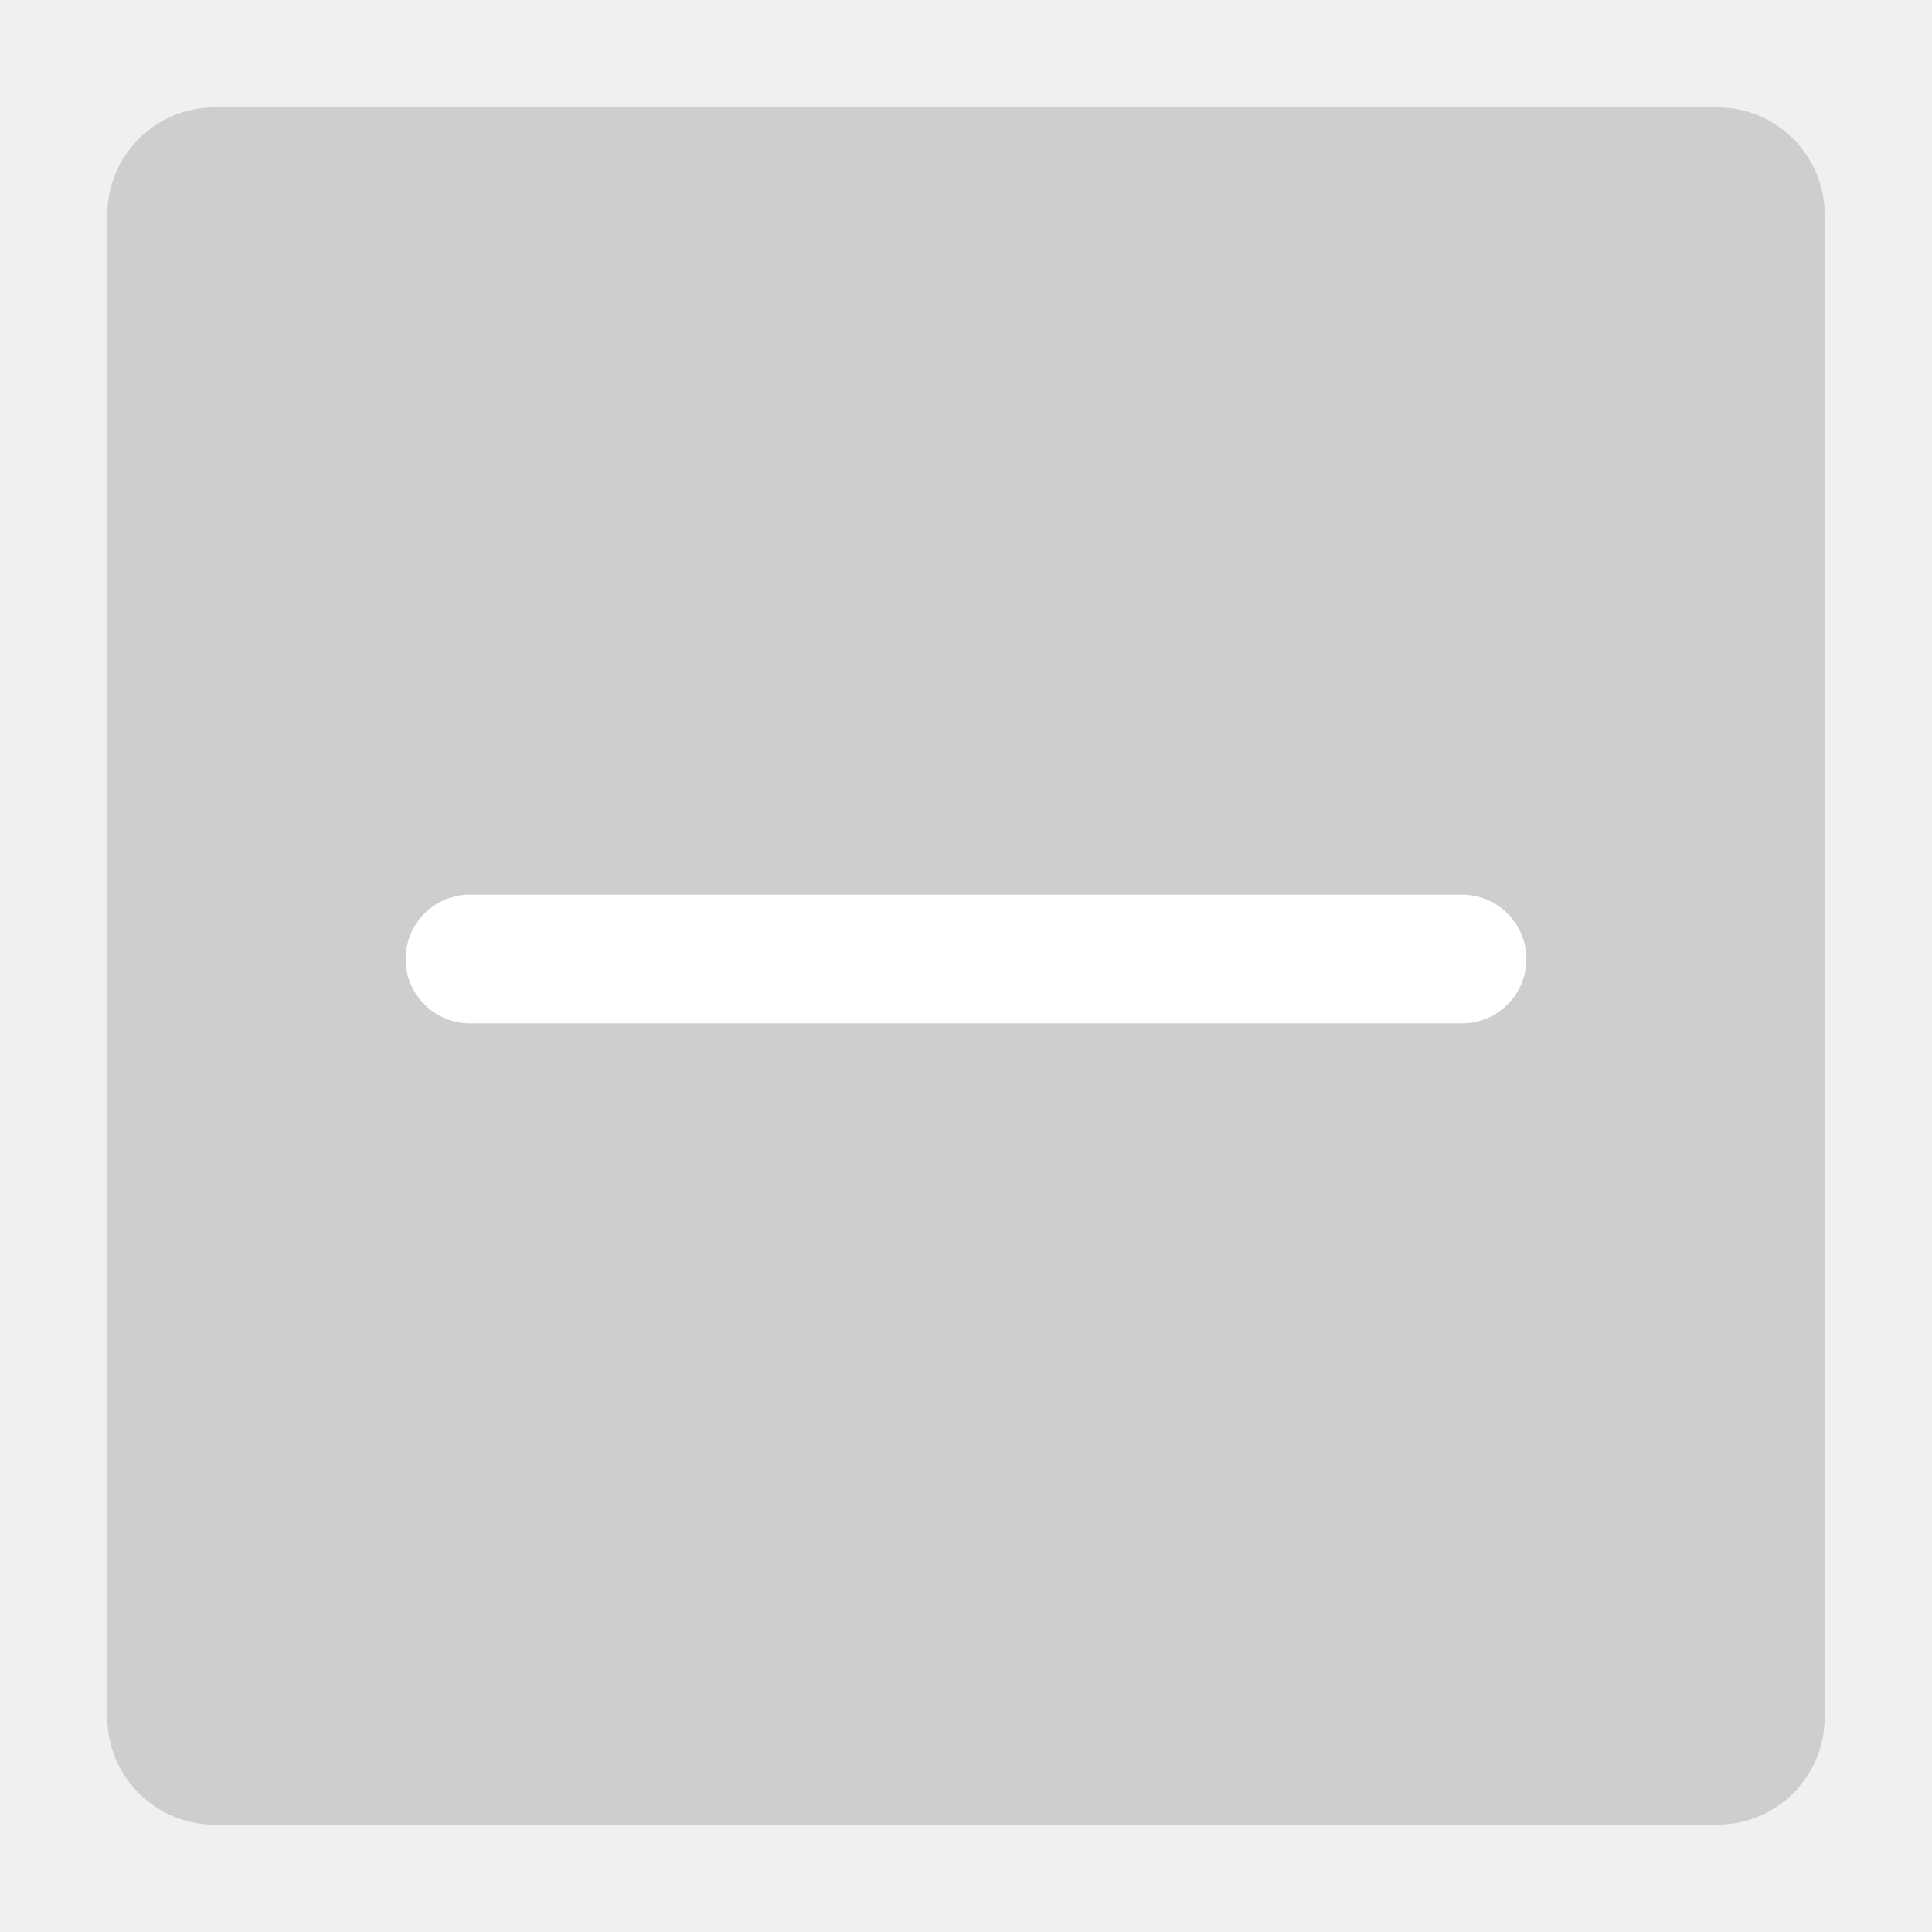
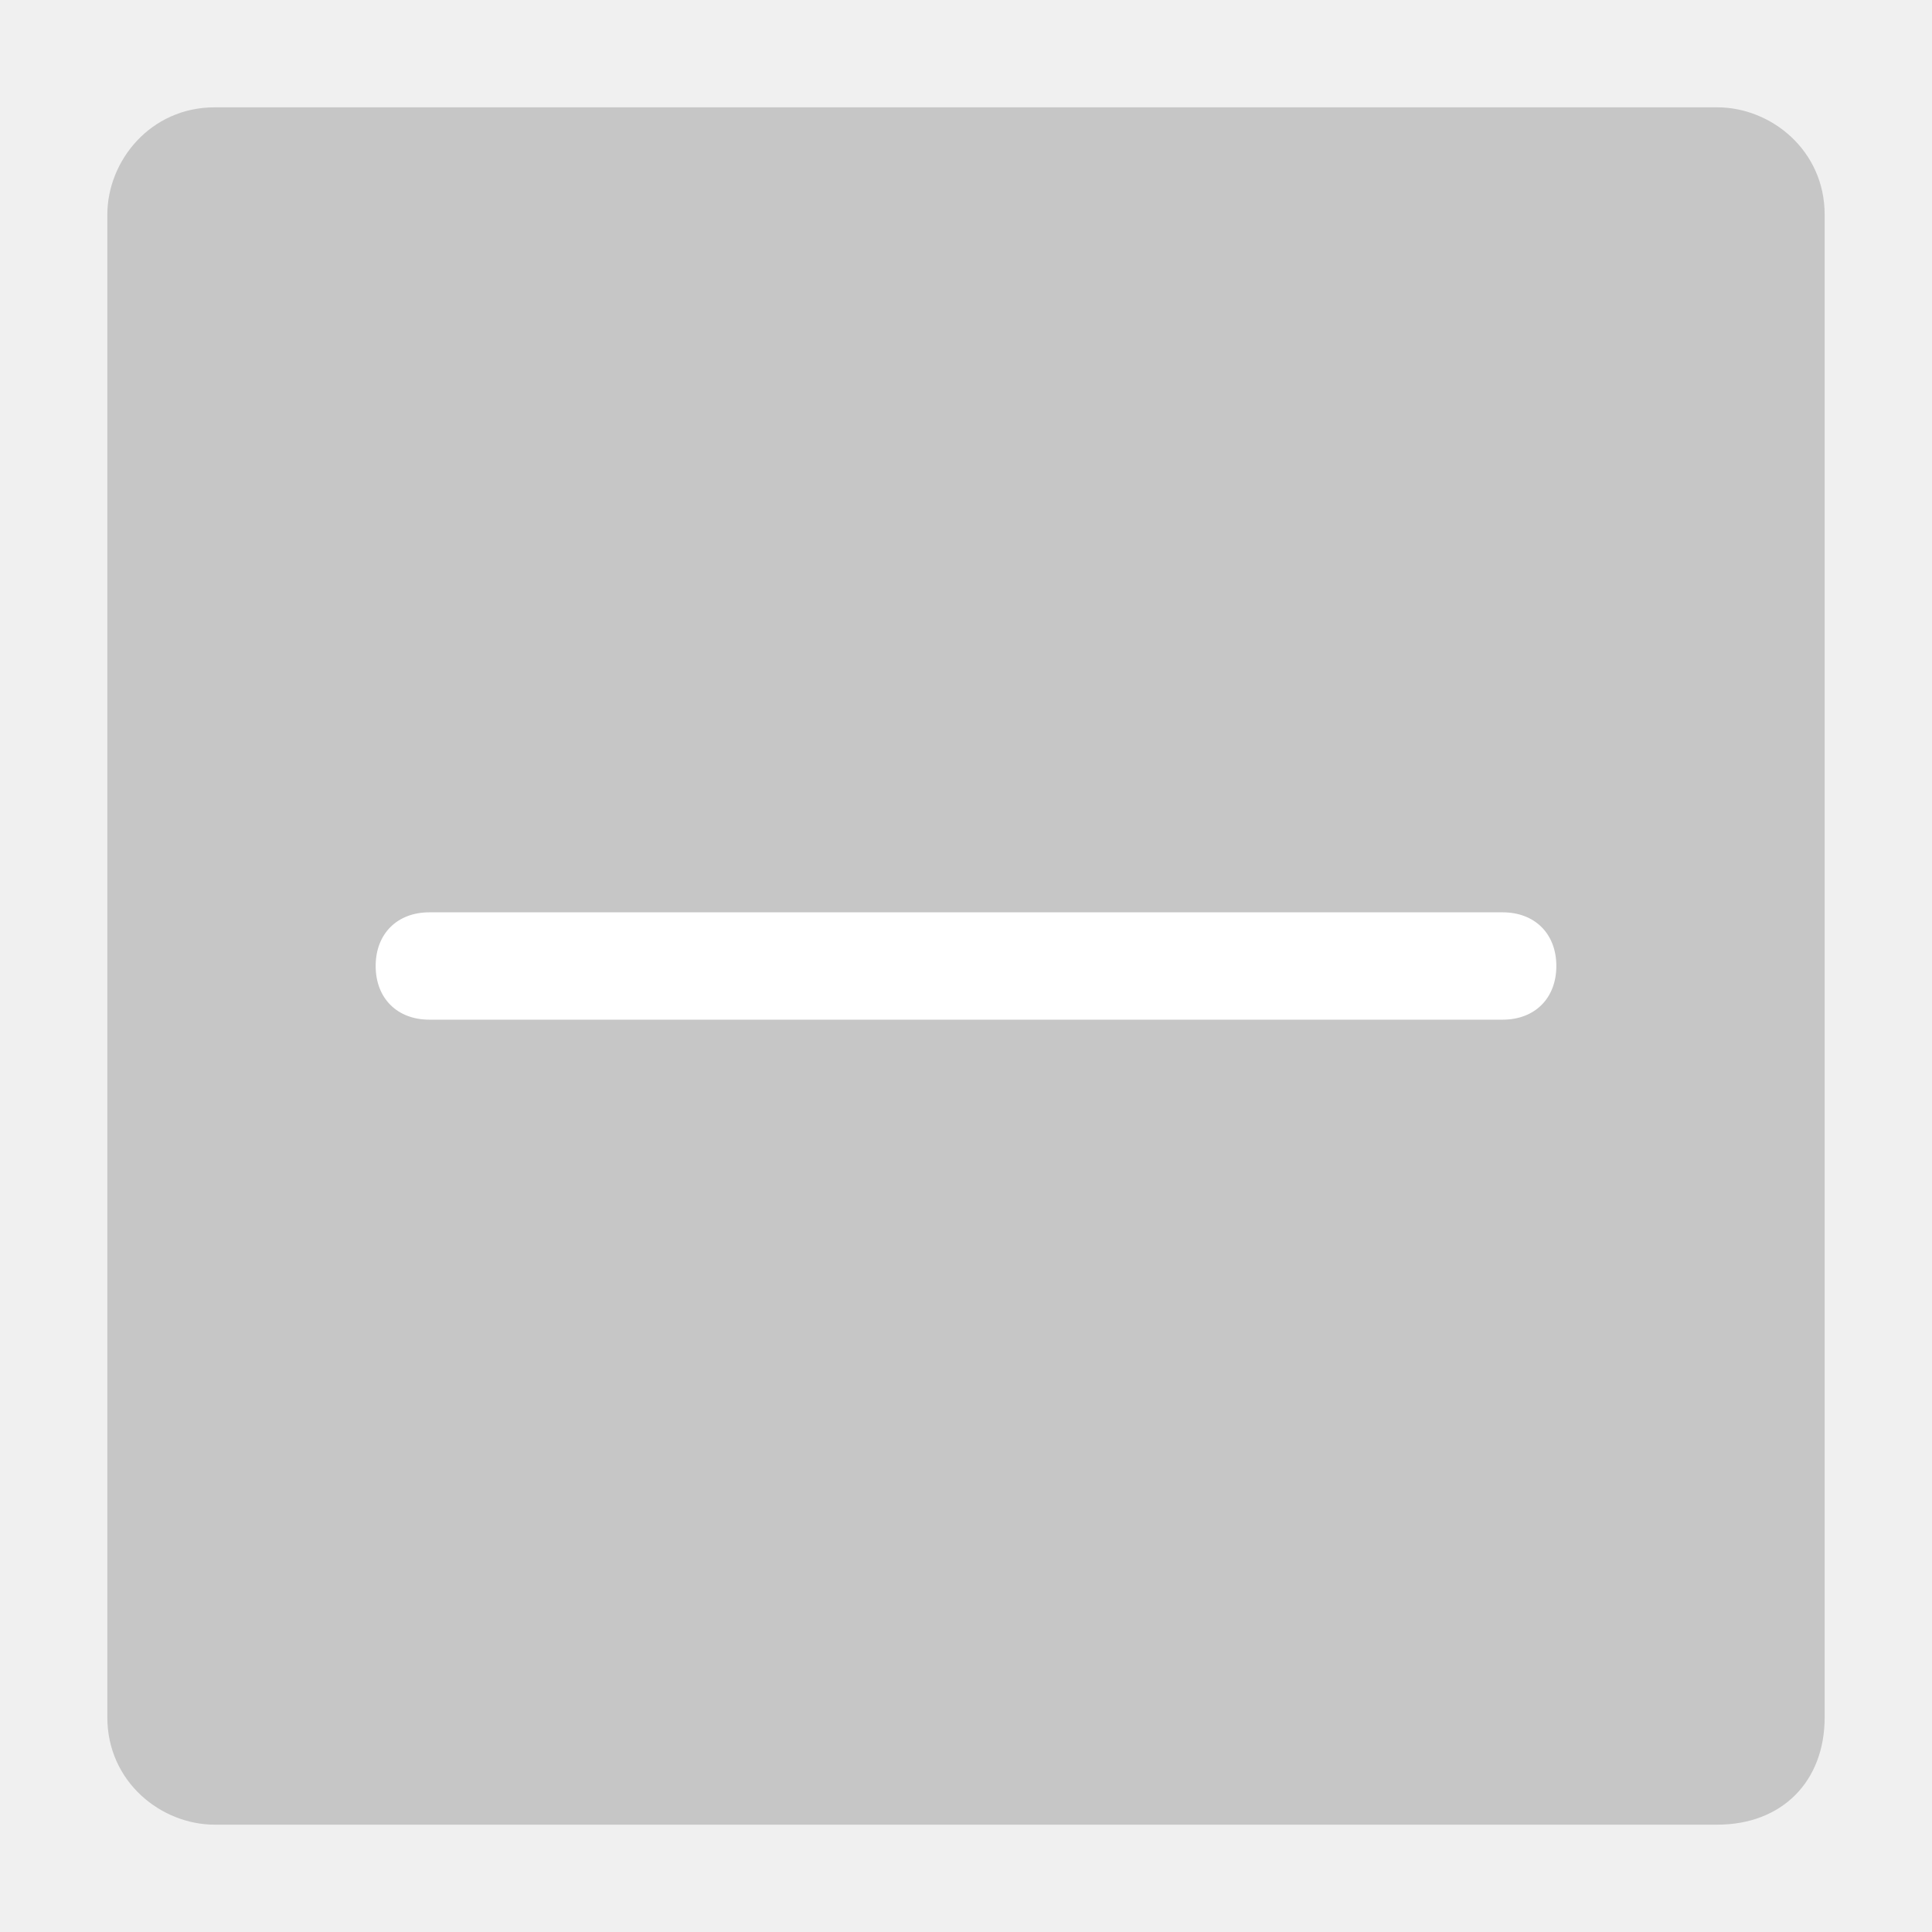
- <svg xmlns="http://www.w3.org/2000/svg" width="18" height="18" viewBox="0 0 18 18" fill="none">
-   <rect x="1" y="1" width="16" height="16" rx="1" fill="#CECECE" />
-   <line x1="4.379" y1="8.935" x2="13.621" y2="8.935" stroke="white" stroke-width="1.2" stroke-linecap="round" />
+ <svg xmlns="http://www.w3.org/2000/svg" version="1.1" id="图层_1" x="0px" y="0px" width="18px" height="18px" viewBox="0 0 18 18" enable-background="new 0 0 18 18" xml:space="preserve">
+   <path fill="#C6C6C6" d="M16,17H2c-0.5,0-1-0.4-1-1V2c0-0.5,0.4-1,1-1h14c0.5,0,1,0.4,1,1v14C17,16.6,16.6,17,16,17z" />
+   <path fill="#FFFFFF" d="M14,9.5H4C3.7,9.5,3.5,9.3,3.5,9v0c0-0.3,0.2-0.5,0.5-0.5h10c0.3,0,0.5,0.2,0.5,0.5v0  C14.5,9.3,14.3,9.5,14,9.5z" />
</svg>
